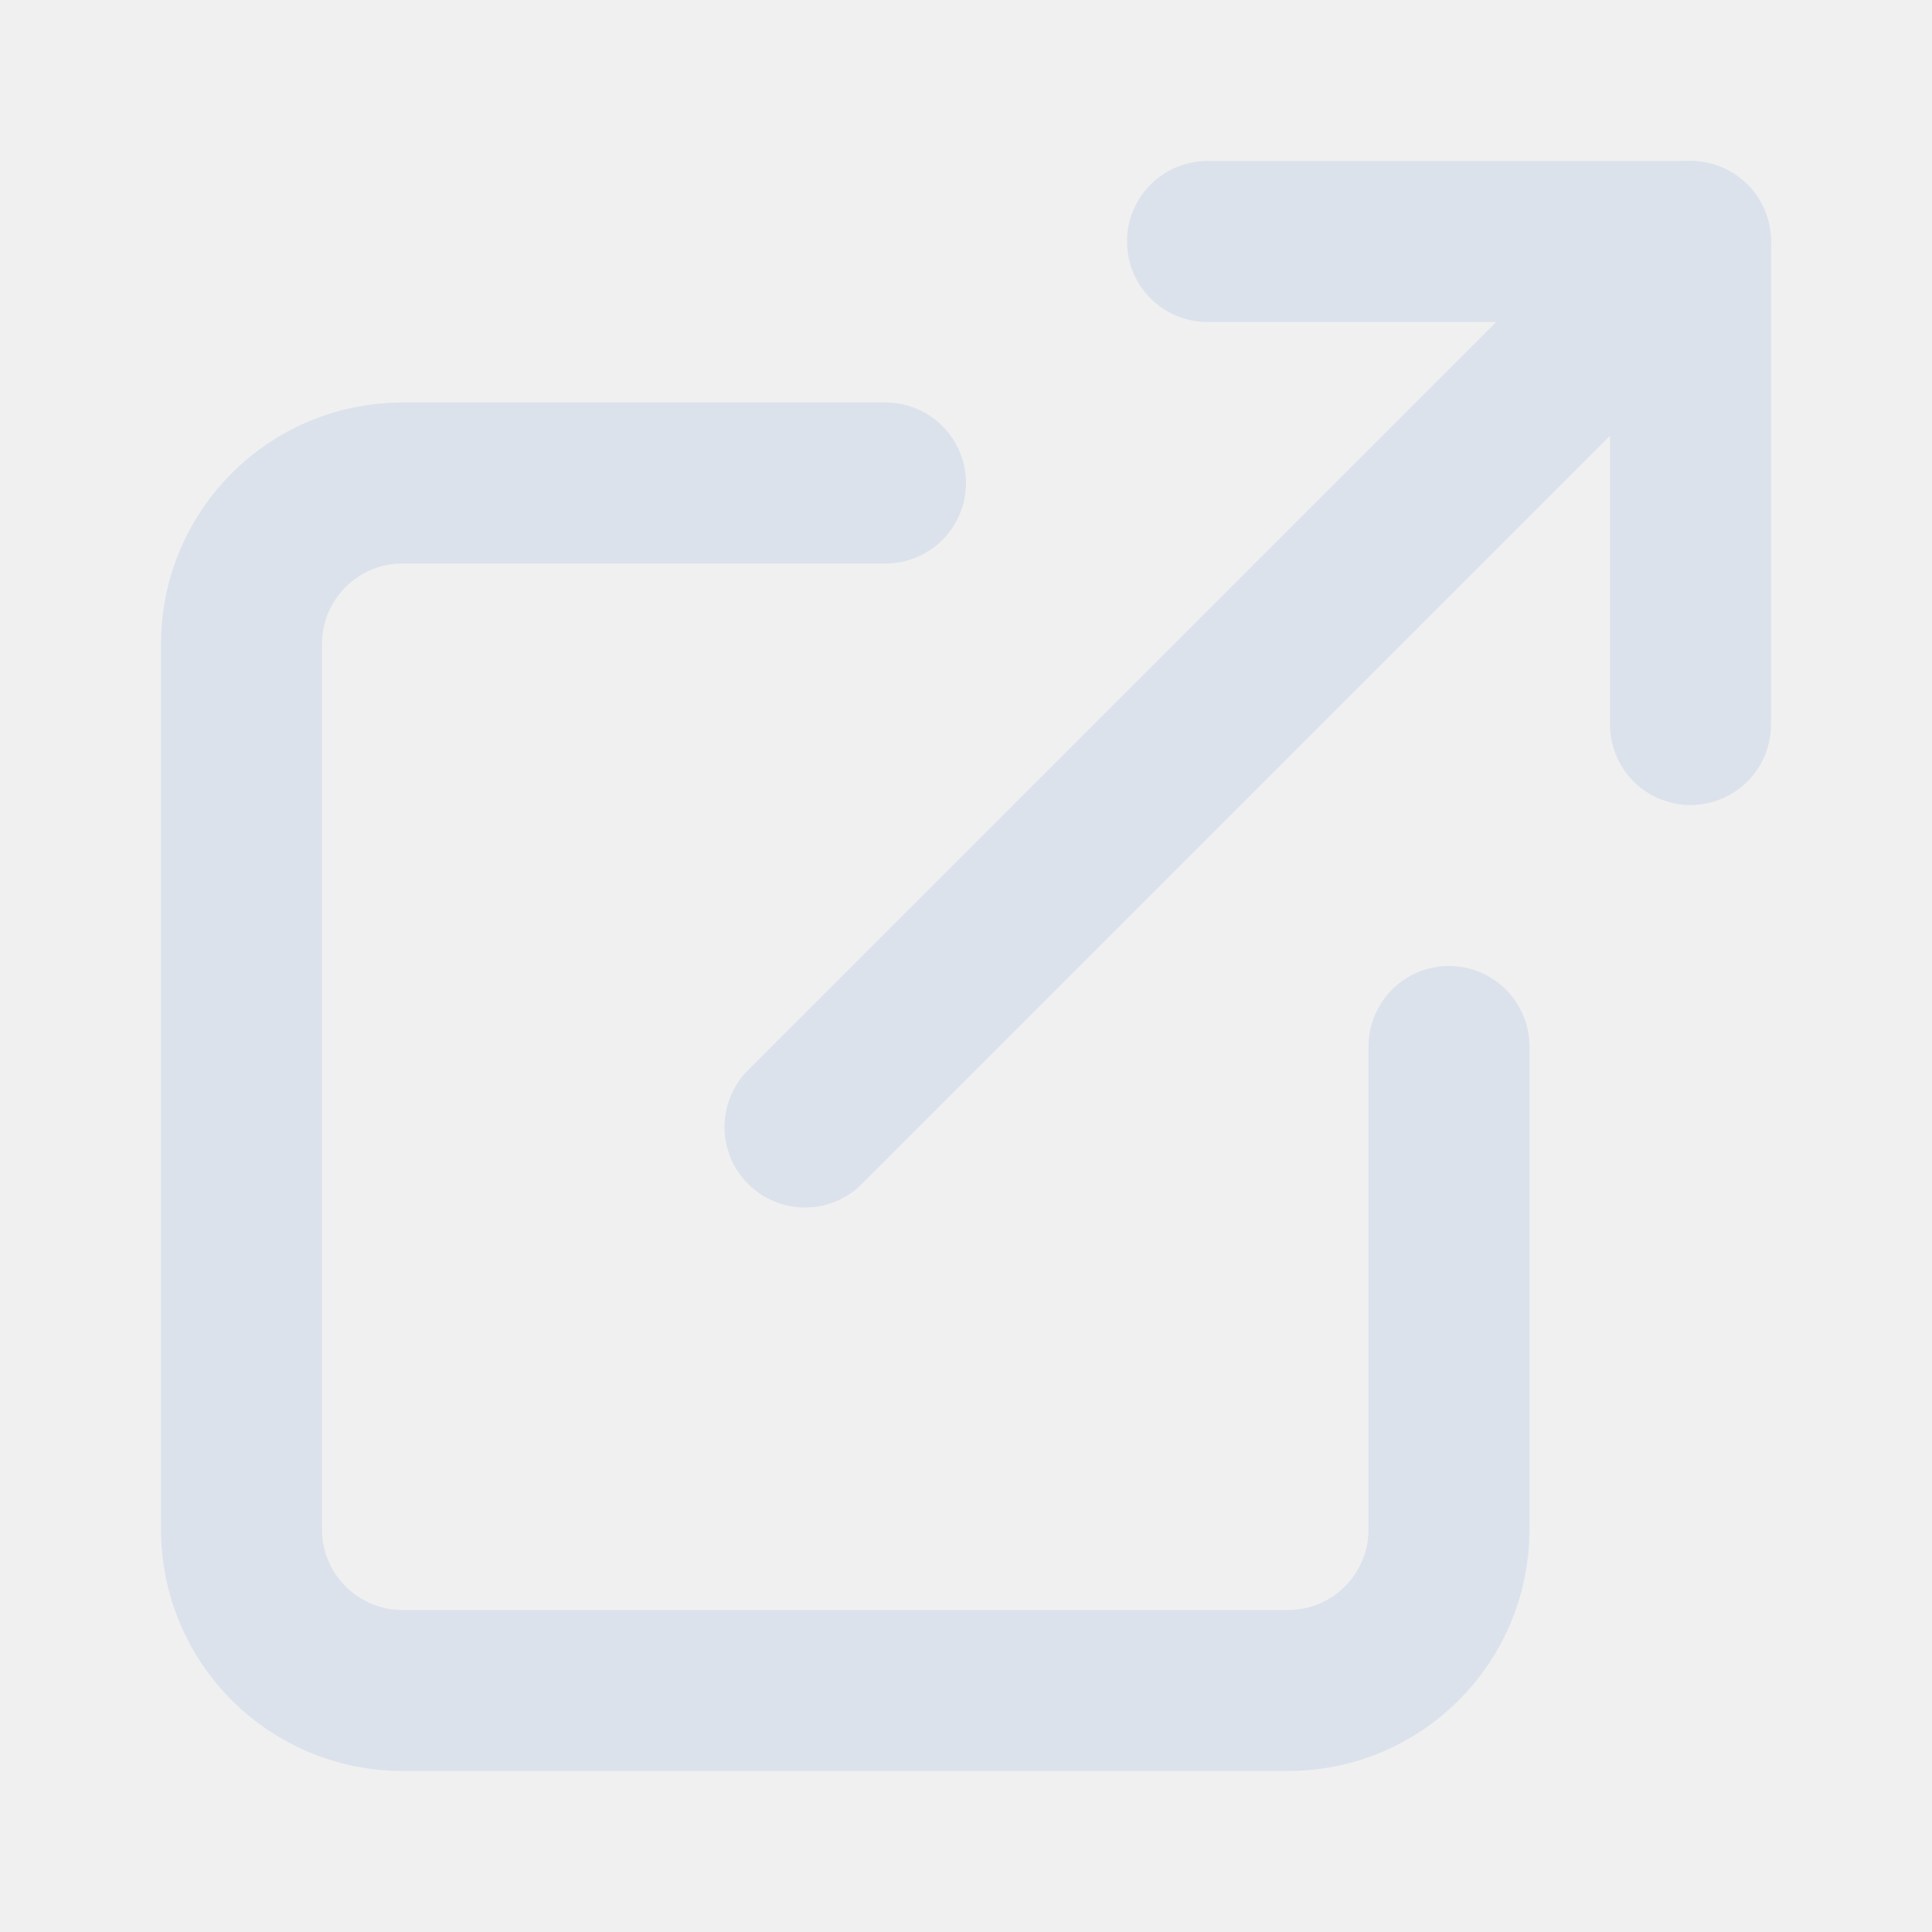
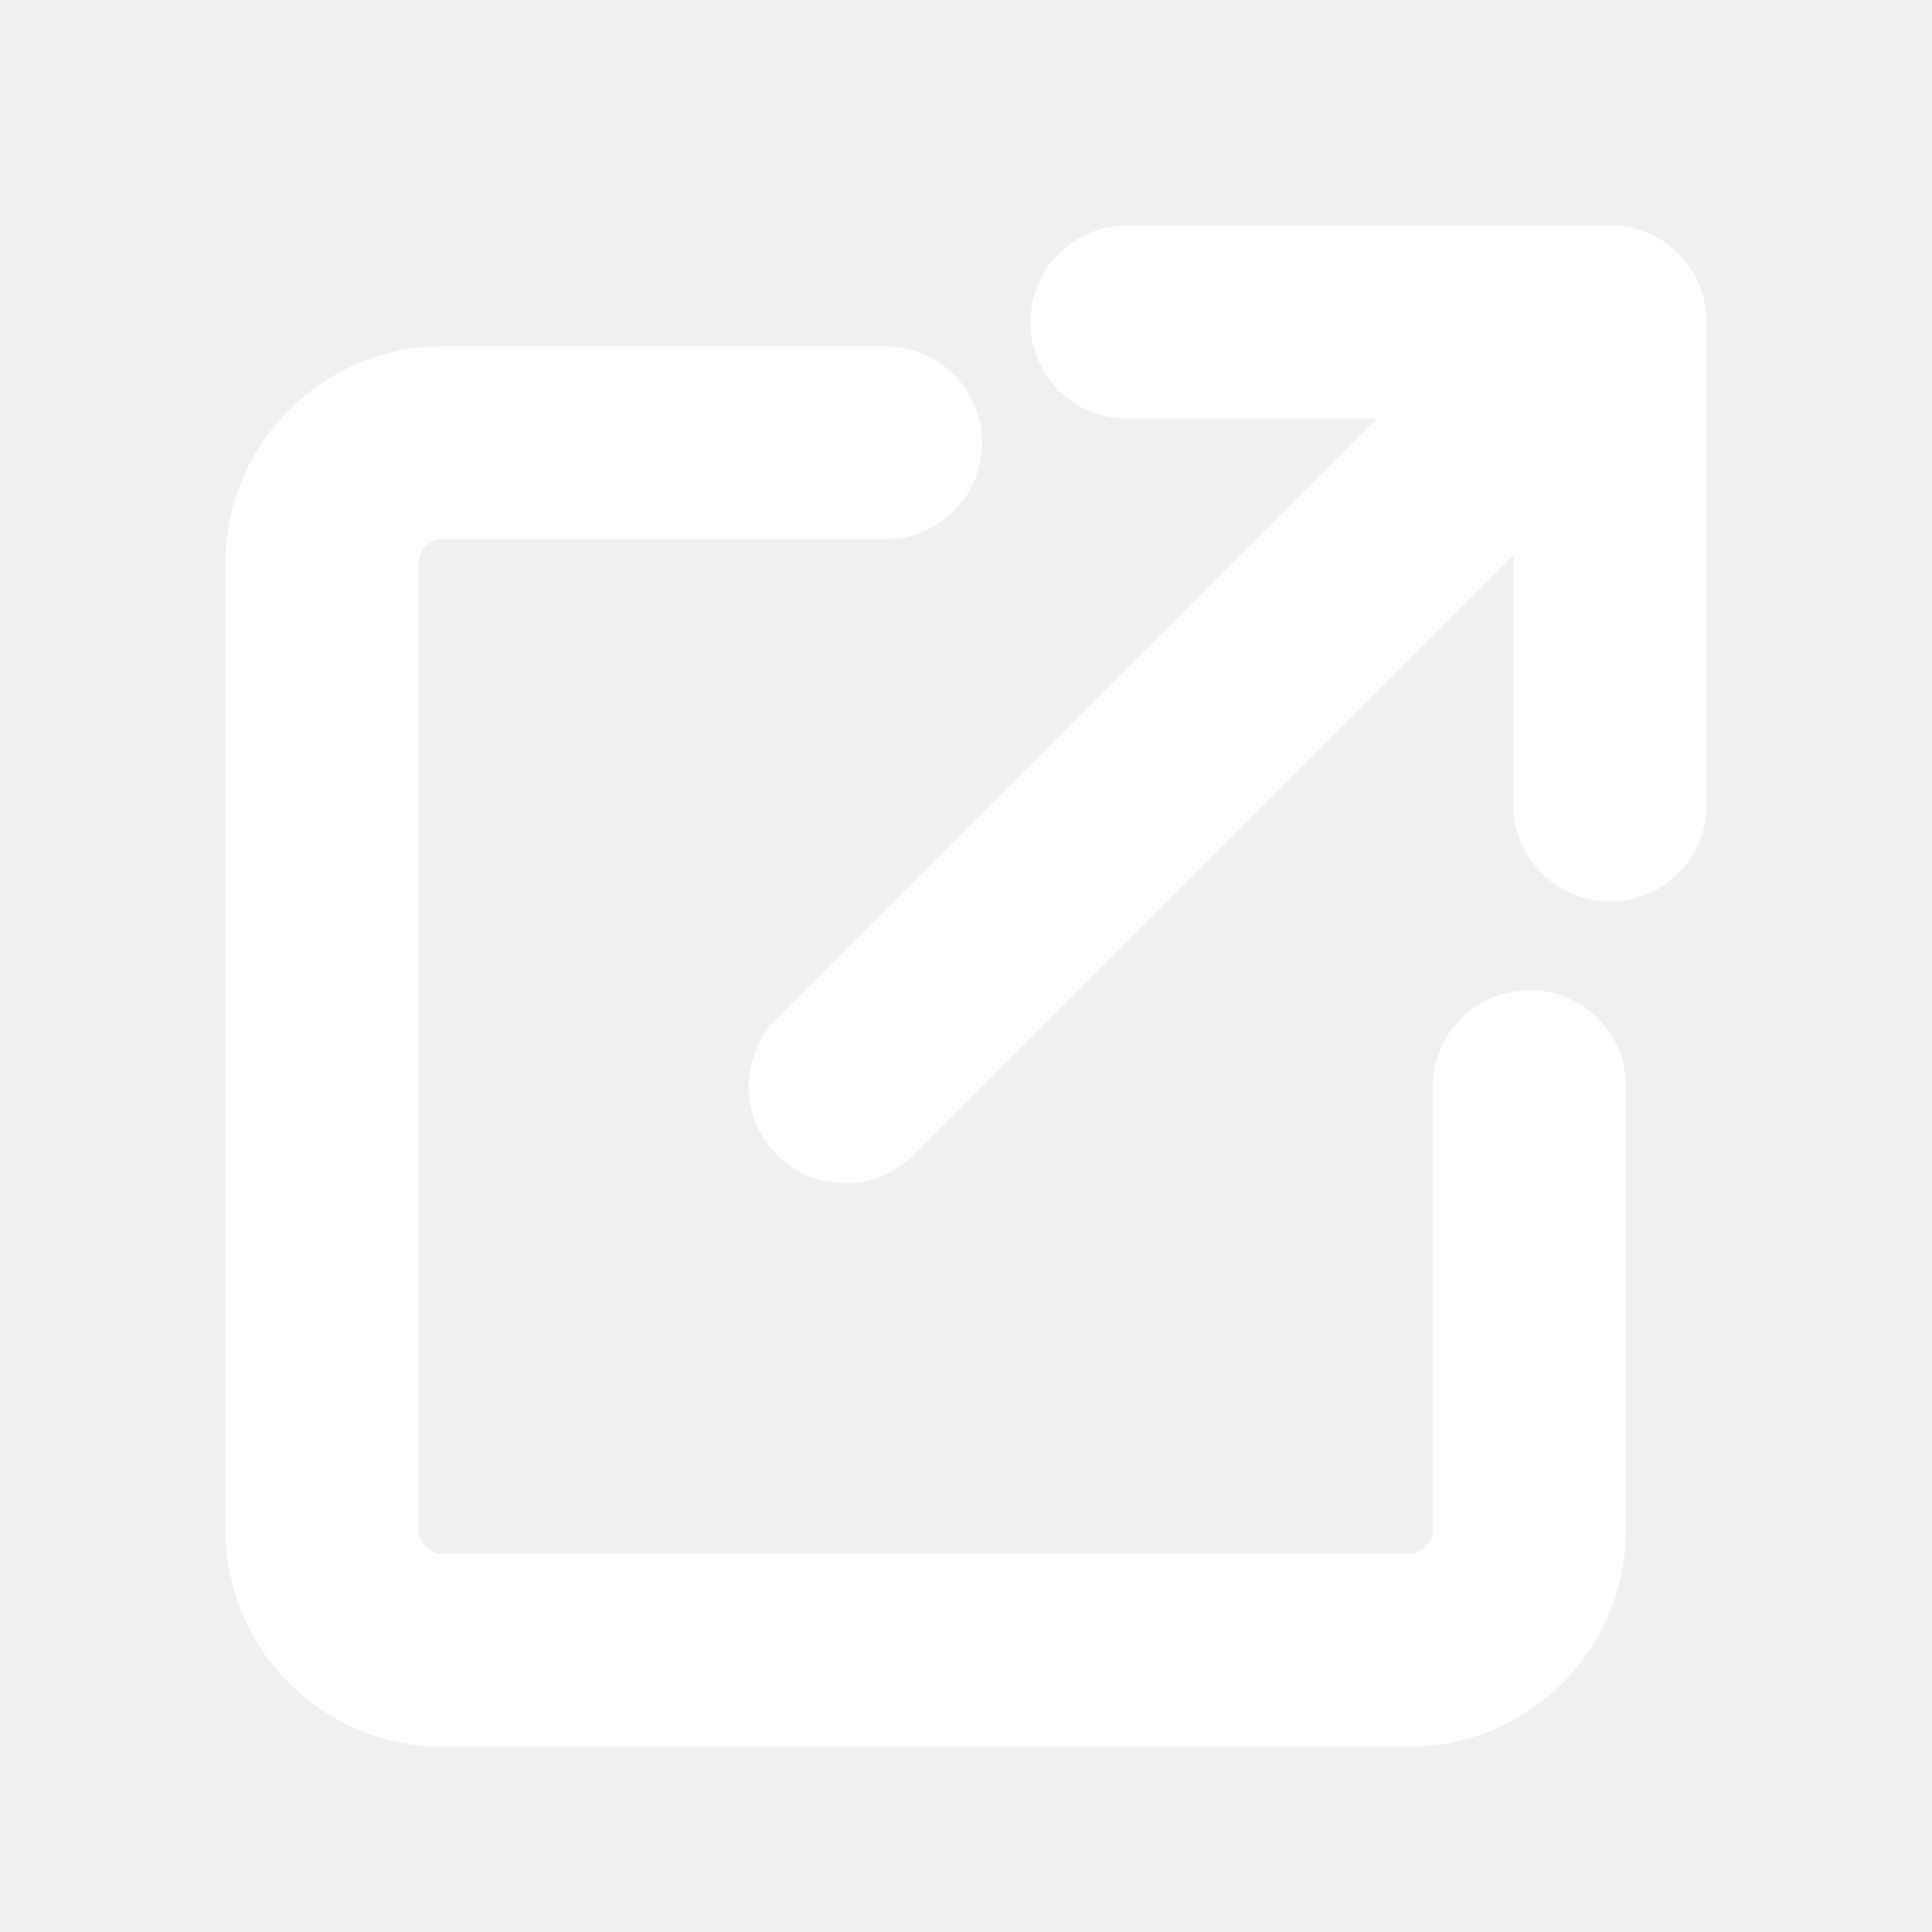
- <svg xmlns="http://www.w3.org/2000/svg" viewBox="0 0 24 24" width="24" height="24" fill="none" stroke="#dbe2ec" stroke-width="2" stroke-linecap="round" stroke-linejoin="round">
-   <path d="M18 13v6a2 2 0 0 1-2 2H5a2 2 0 0 1-2-2V8a2 2 0 0 1 2-2h6" />
-   <polyline points="15 3 21 3 21 9" />
-   <line x1="10" y1="14" x2="21" y2="3" />
+ <svg xmlns="http://www.w3.org/2000/svg" viewBox="0 0 24 24" width="32" height="32" fill="none" stroke="#FFFFFF" stroke-width="2.4" stroke-linecap="round" stroke-linejoin="round">
+   <path d="M14 4h6v6" />
+   <path d="M20 4L10.5 13.5" />
+   <path d="M19 13.5V19a1.5 1.5 0 0 1-1.5 1.5h-12A1.5 1.5 0 0 1 4 19V7a1.5 1.5 0 0 1 1.5-1.5h5.5" />
</svg>
